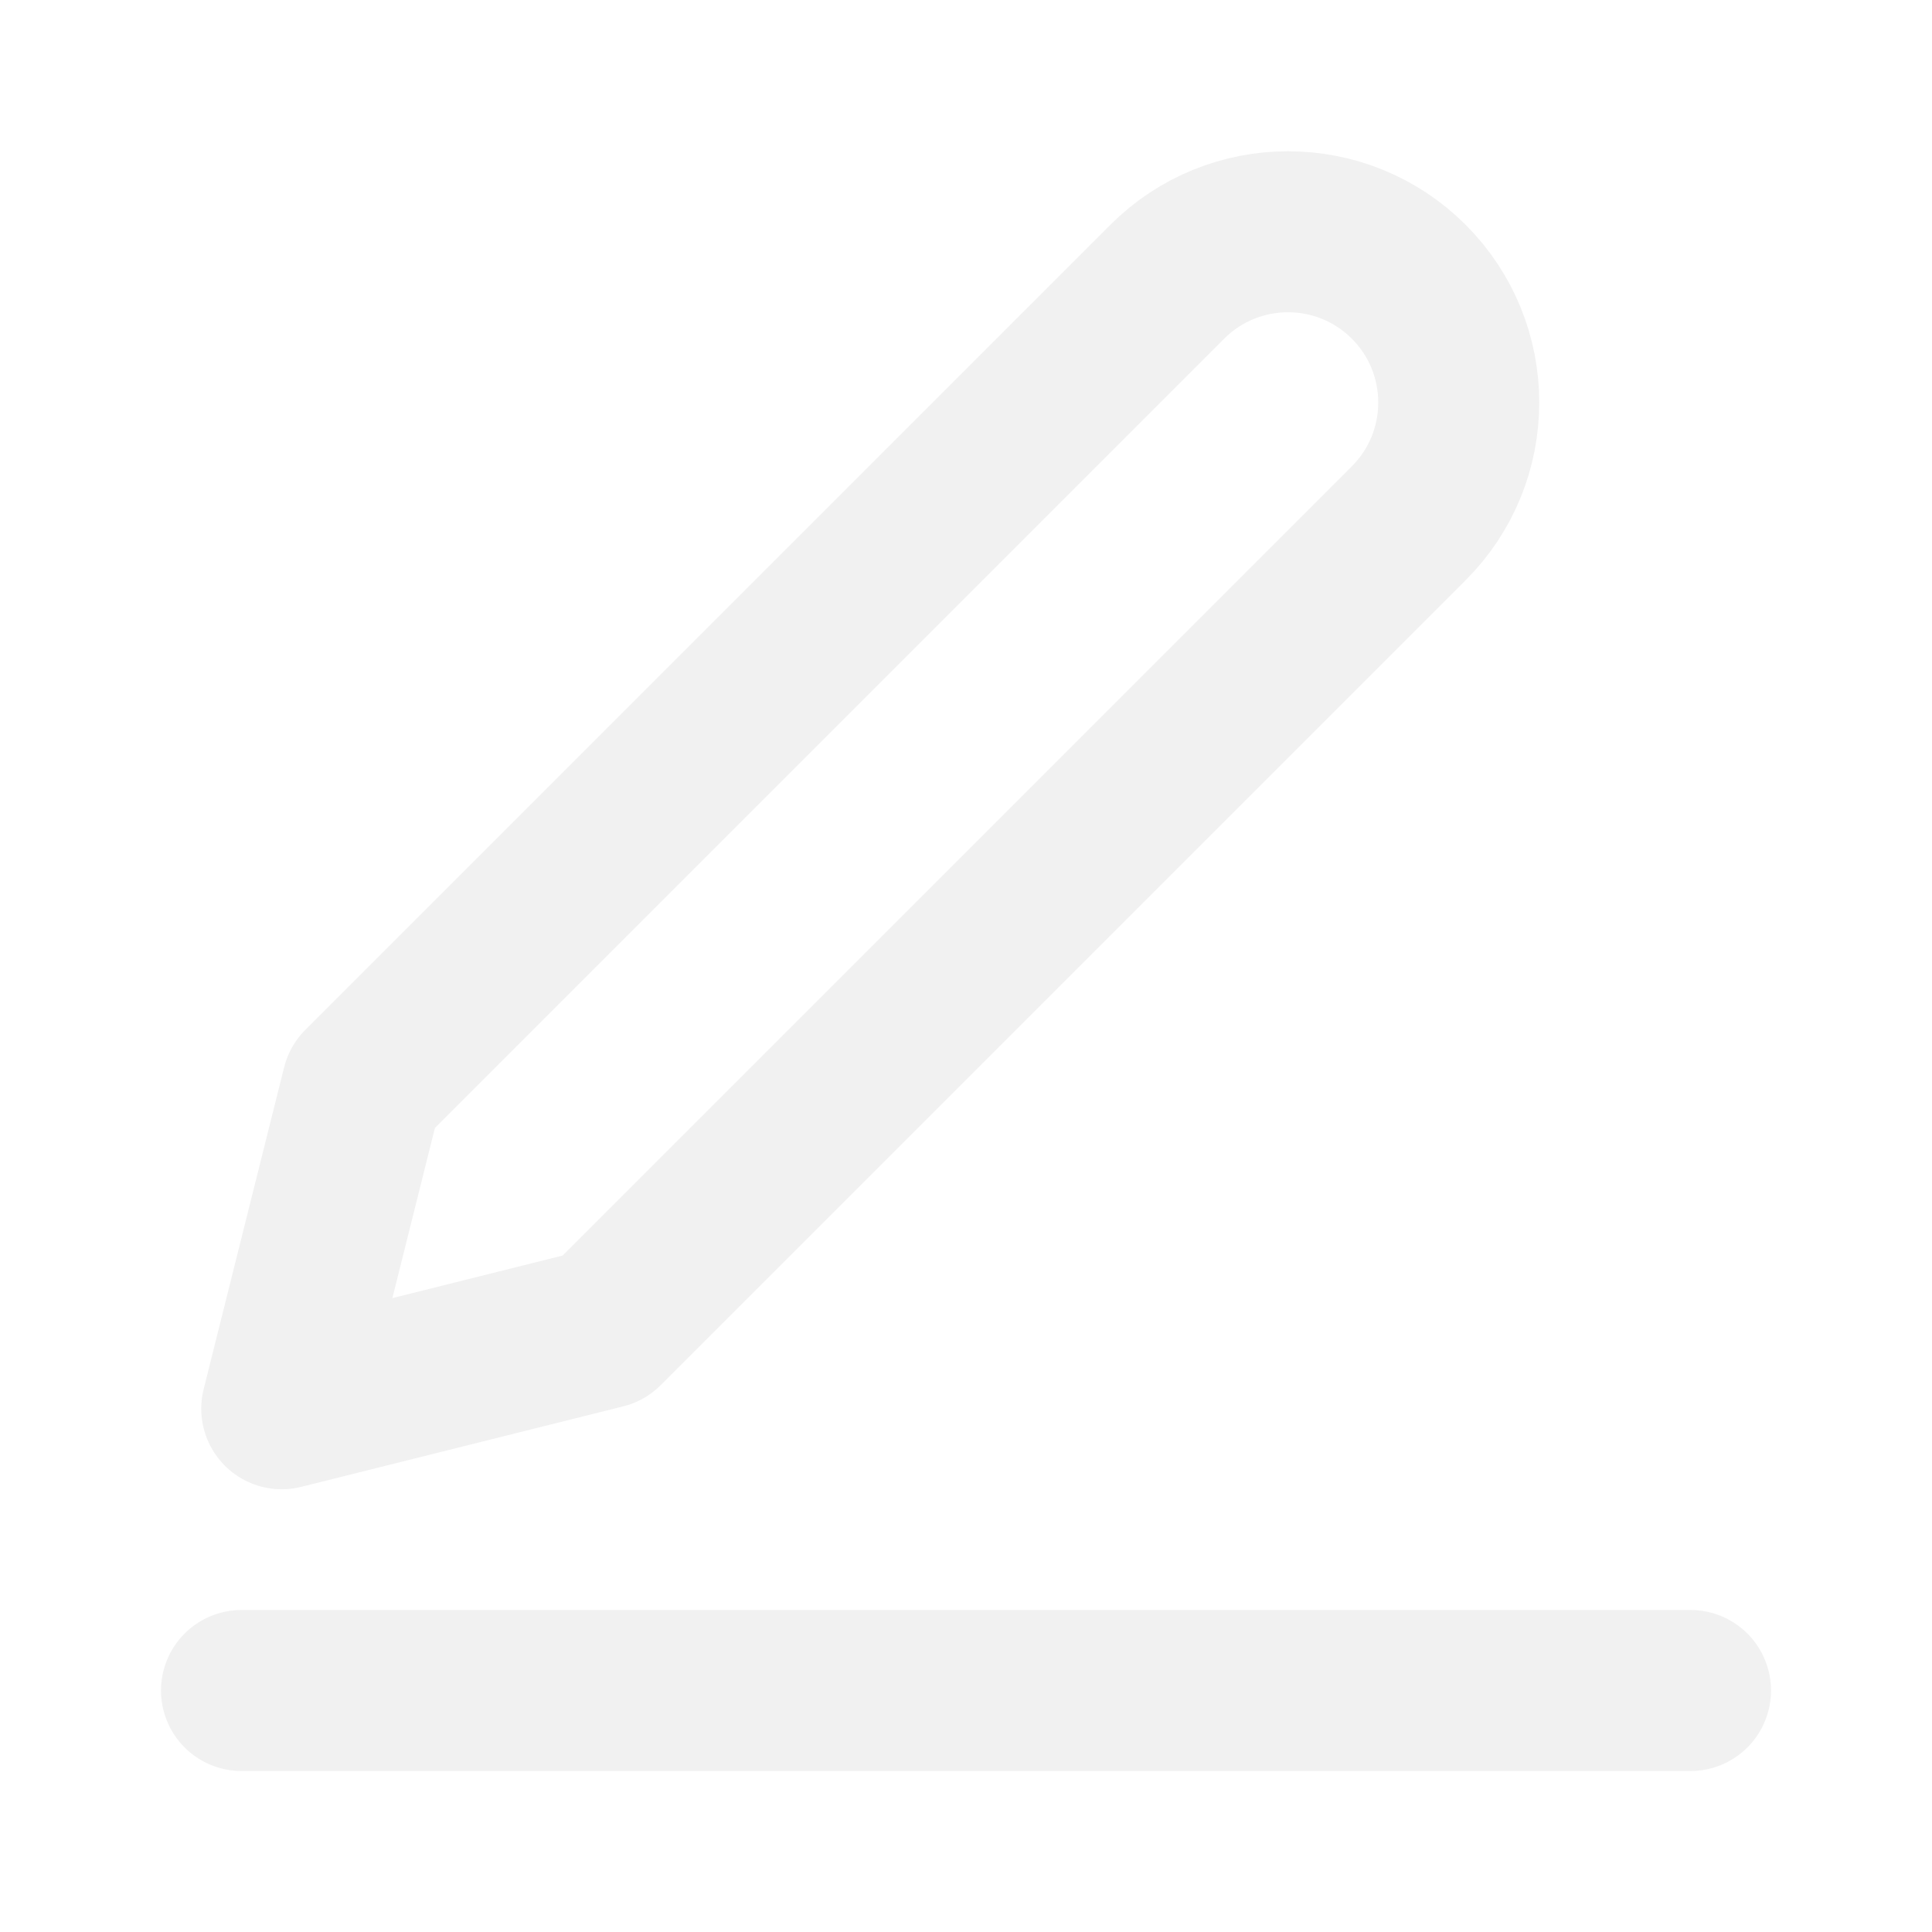
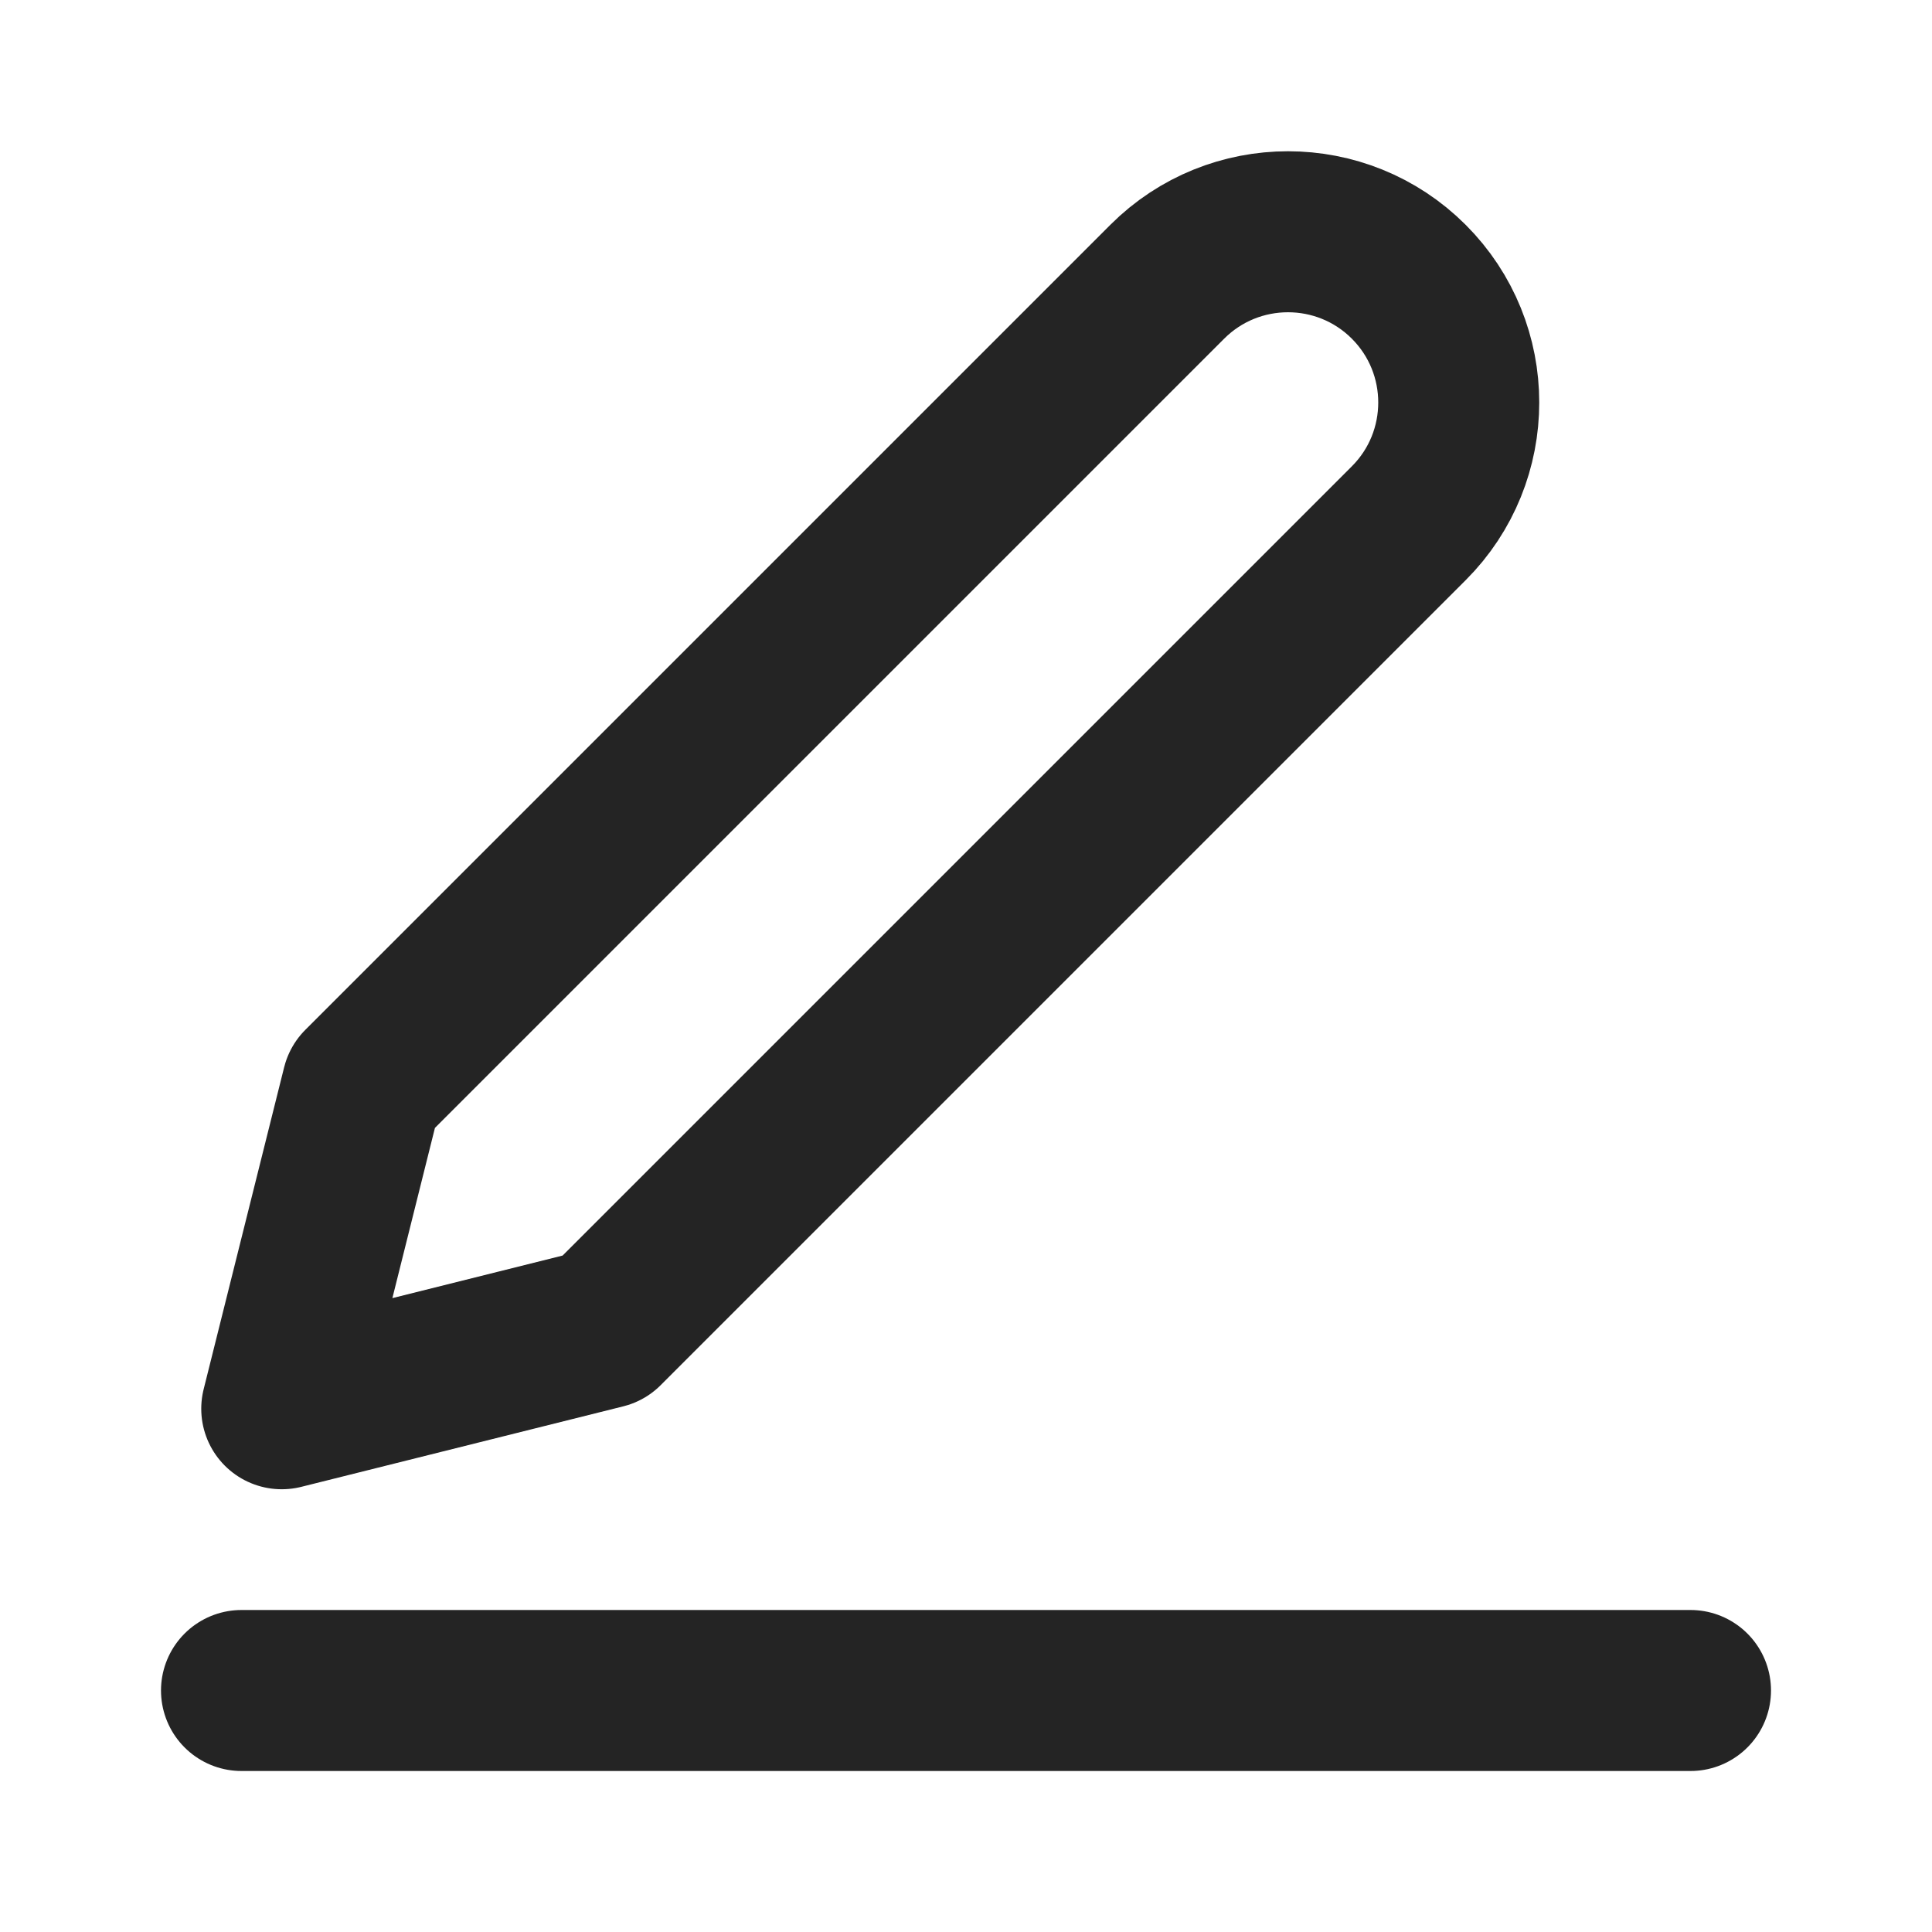
<svg xmlns="http://www.w3.org/2000/svg" width="24" height="24" viewBox="0 0 24 24" fill="none">
-   <line x1="3" y1="21" x2="21" y2="21" stroke="#f1f1f1" stroke-width="2" stroke-linecap="round" stroke-linejoin="round" />
-   <path d="M4.5 13.5L14.5 3.5C15.328 2.672 16.672 2.672 17.5 3.5C18.328 4.328 18.328 5.672 17.5 6.5L7.5 16.5L3.5 17.5L4.5 13.5Z" stroke="#f1f1f1" stroke-width="2" stroke-linecap="round" stroke-linejoin="round" />
+   <line x1="3" y1="21" x2="21" y2="21" stroke="#242424" stroke-width="2" stroke-linecap="round" stroke-linejoin="round" />
+   <path d="M4.5 13.5L14.5 3.5C15.328 2.672 16.672 2.672 17.5 3.5C18.328 4.328 18.328 5.672 17.5 6.5L7.5 16.5L3.5 17.5L4.5 13.5Z" stroke="#242424" stroke-width="2" stroke-linecap="round" stroke-linejoin="round" />
</svg>
